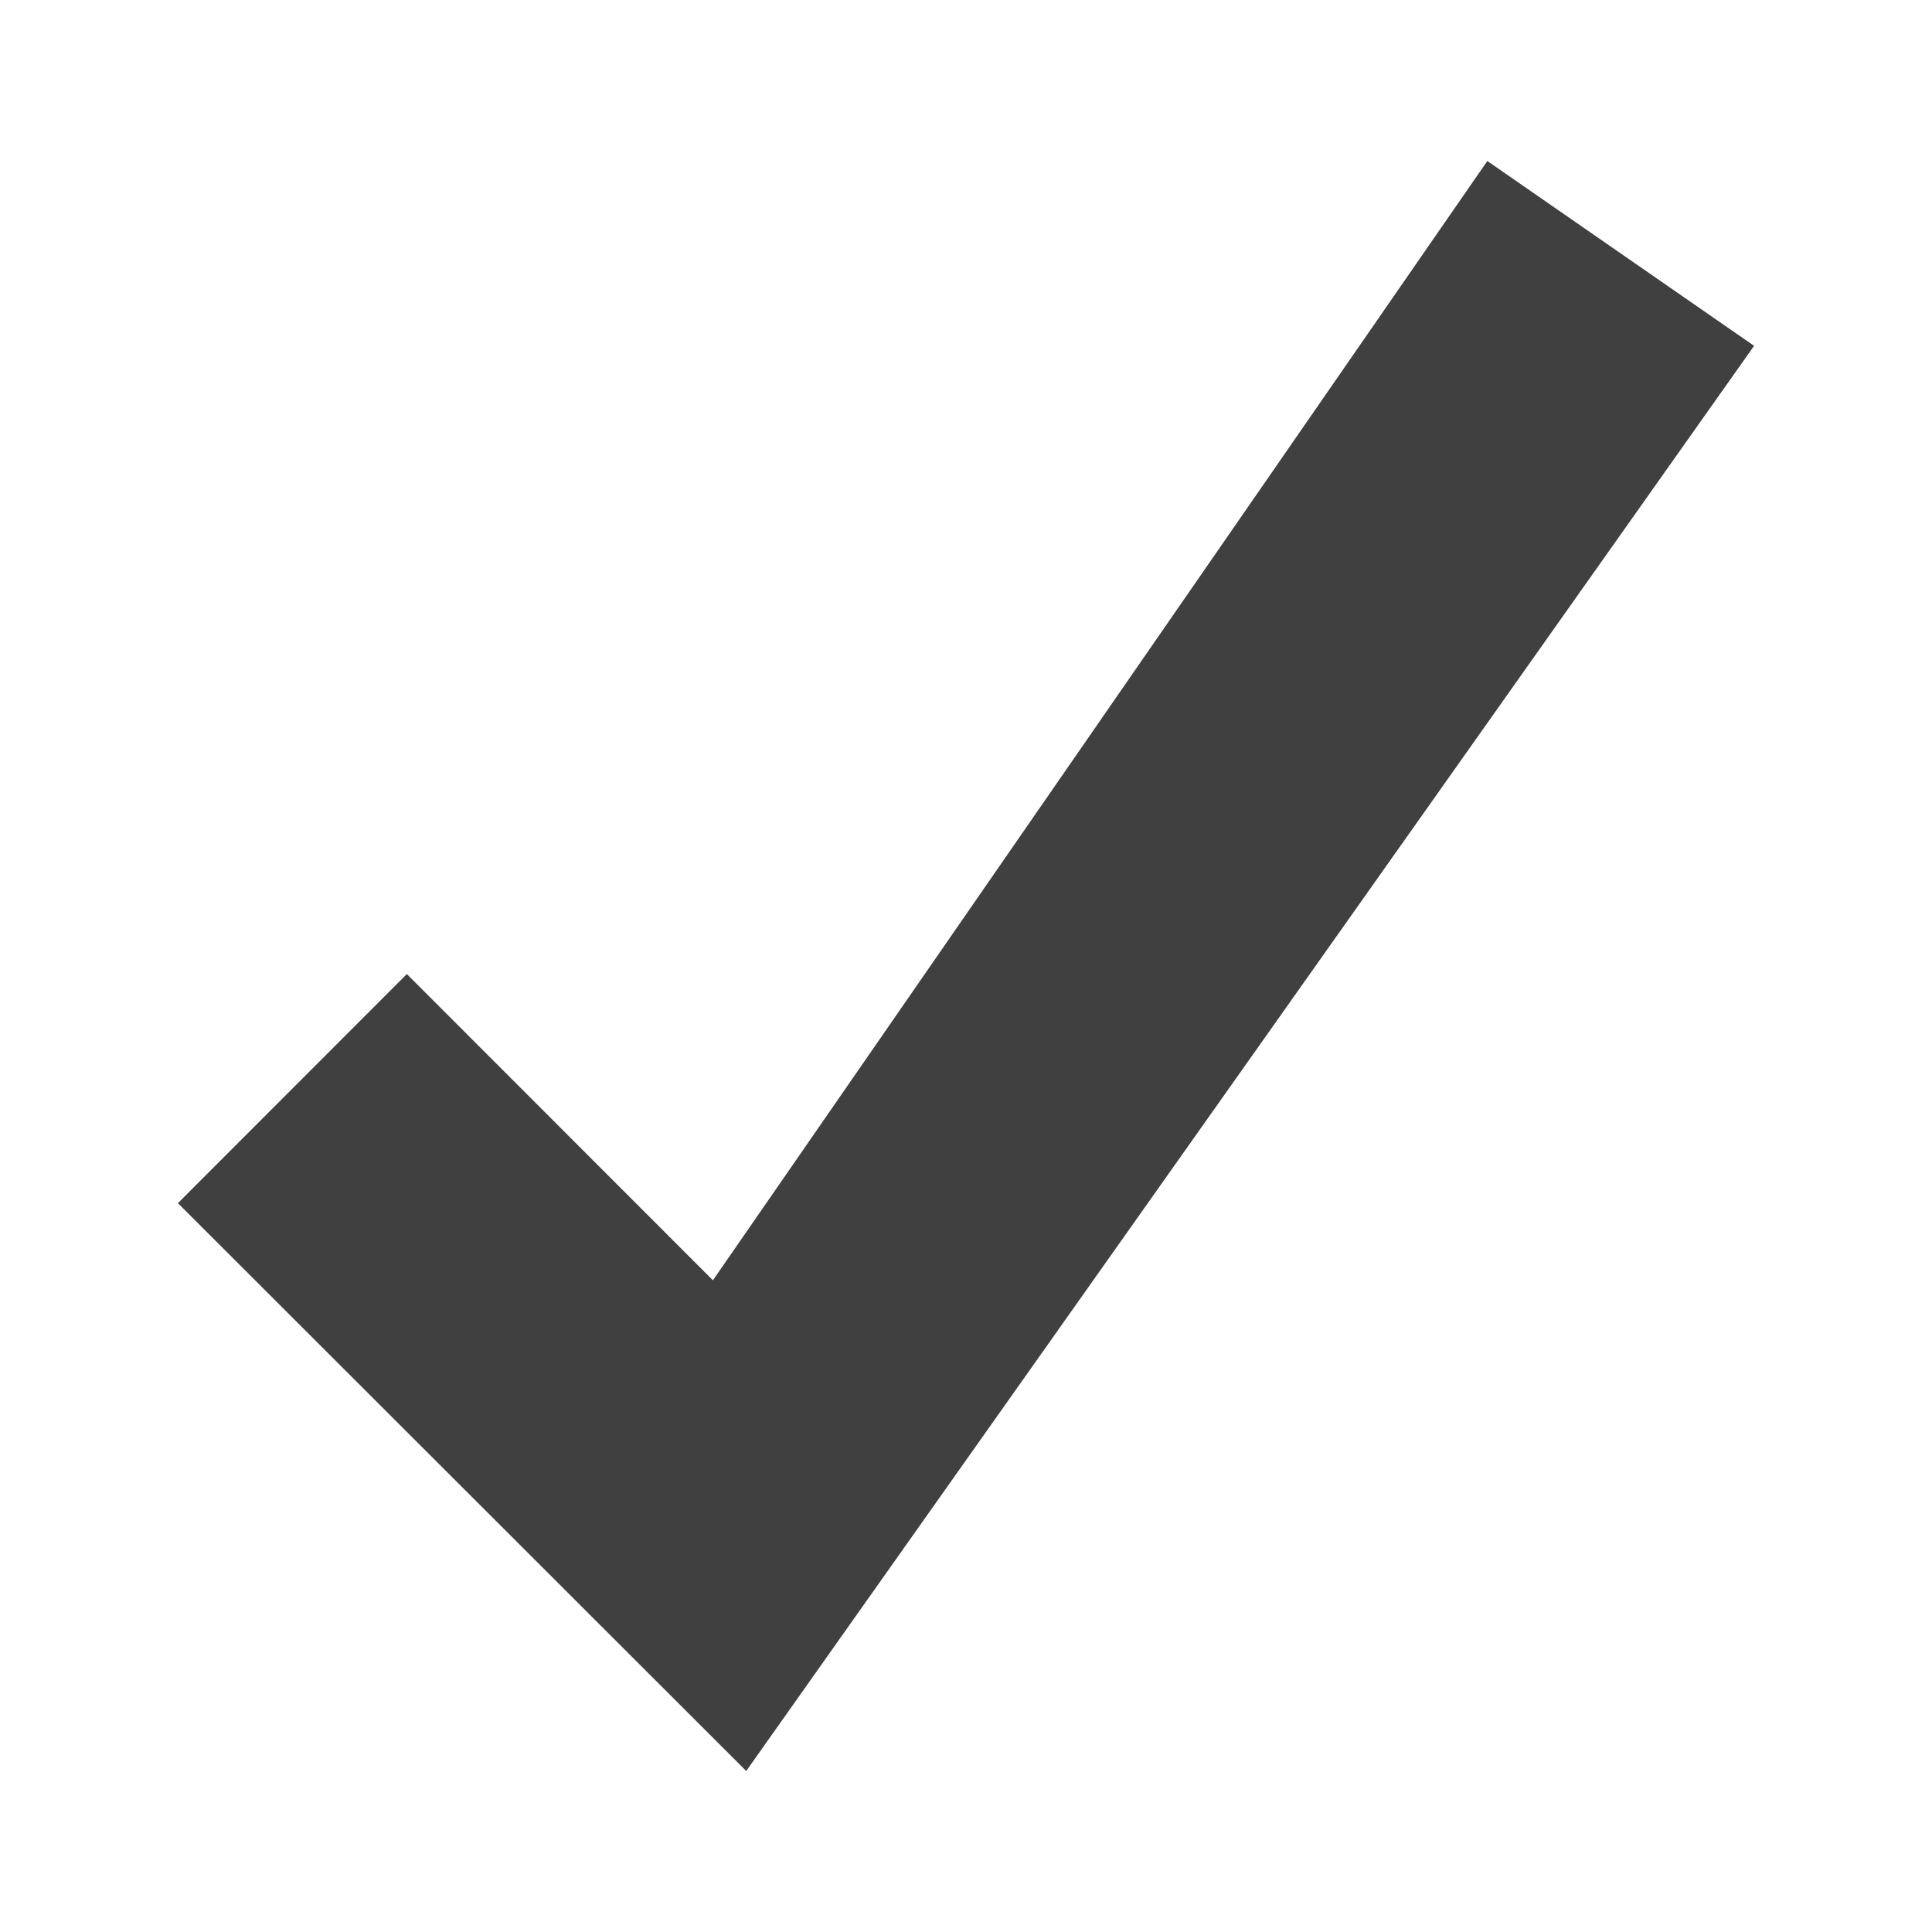
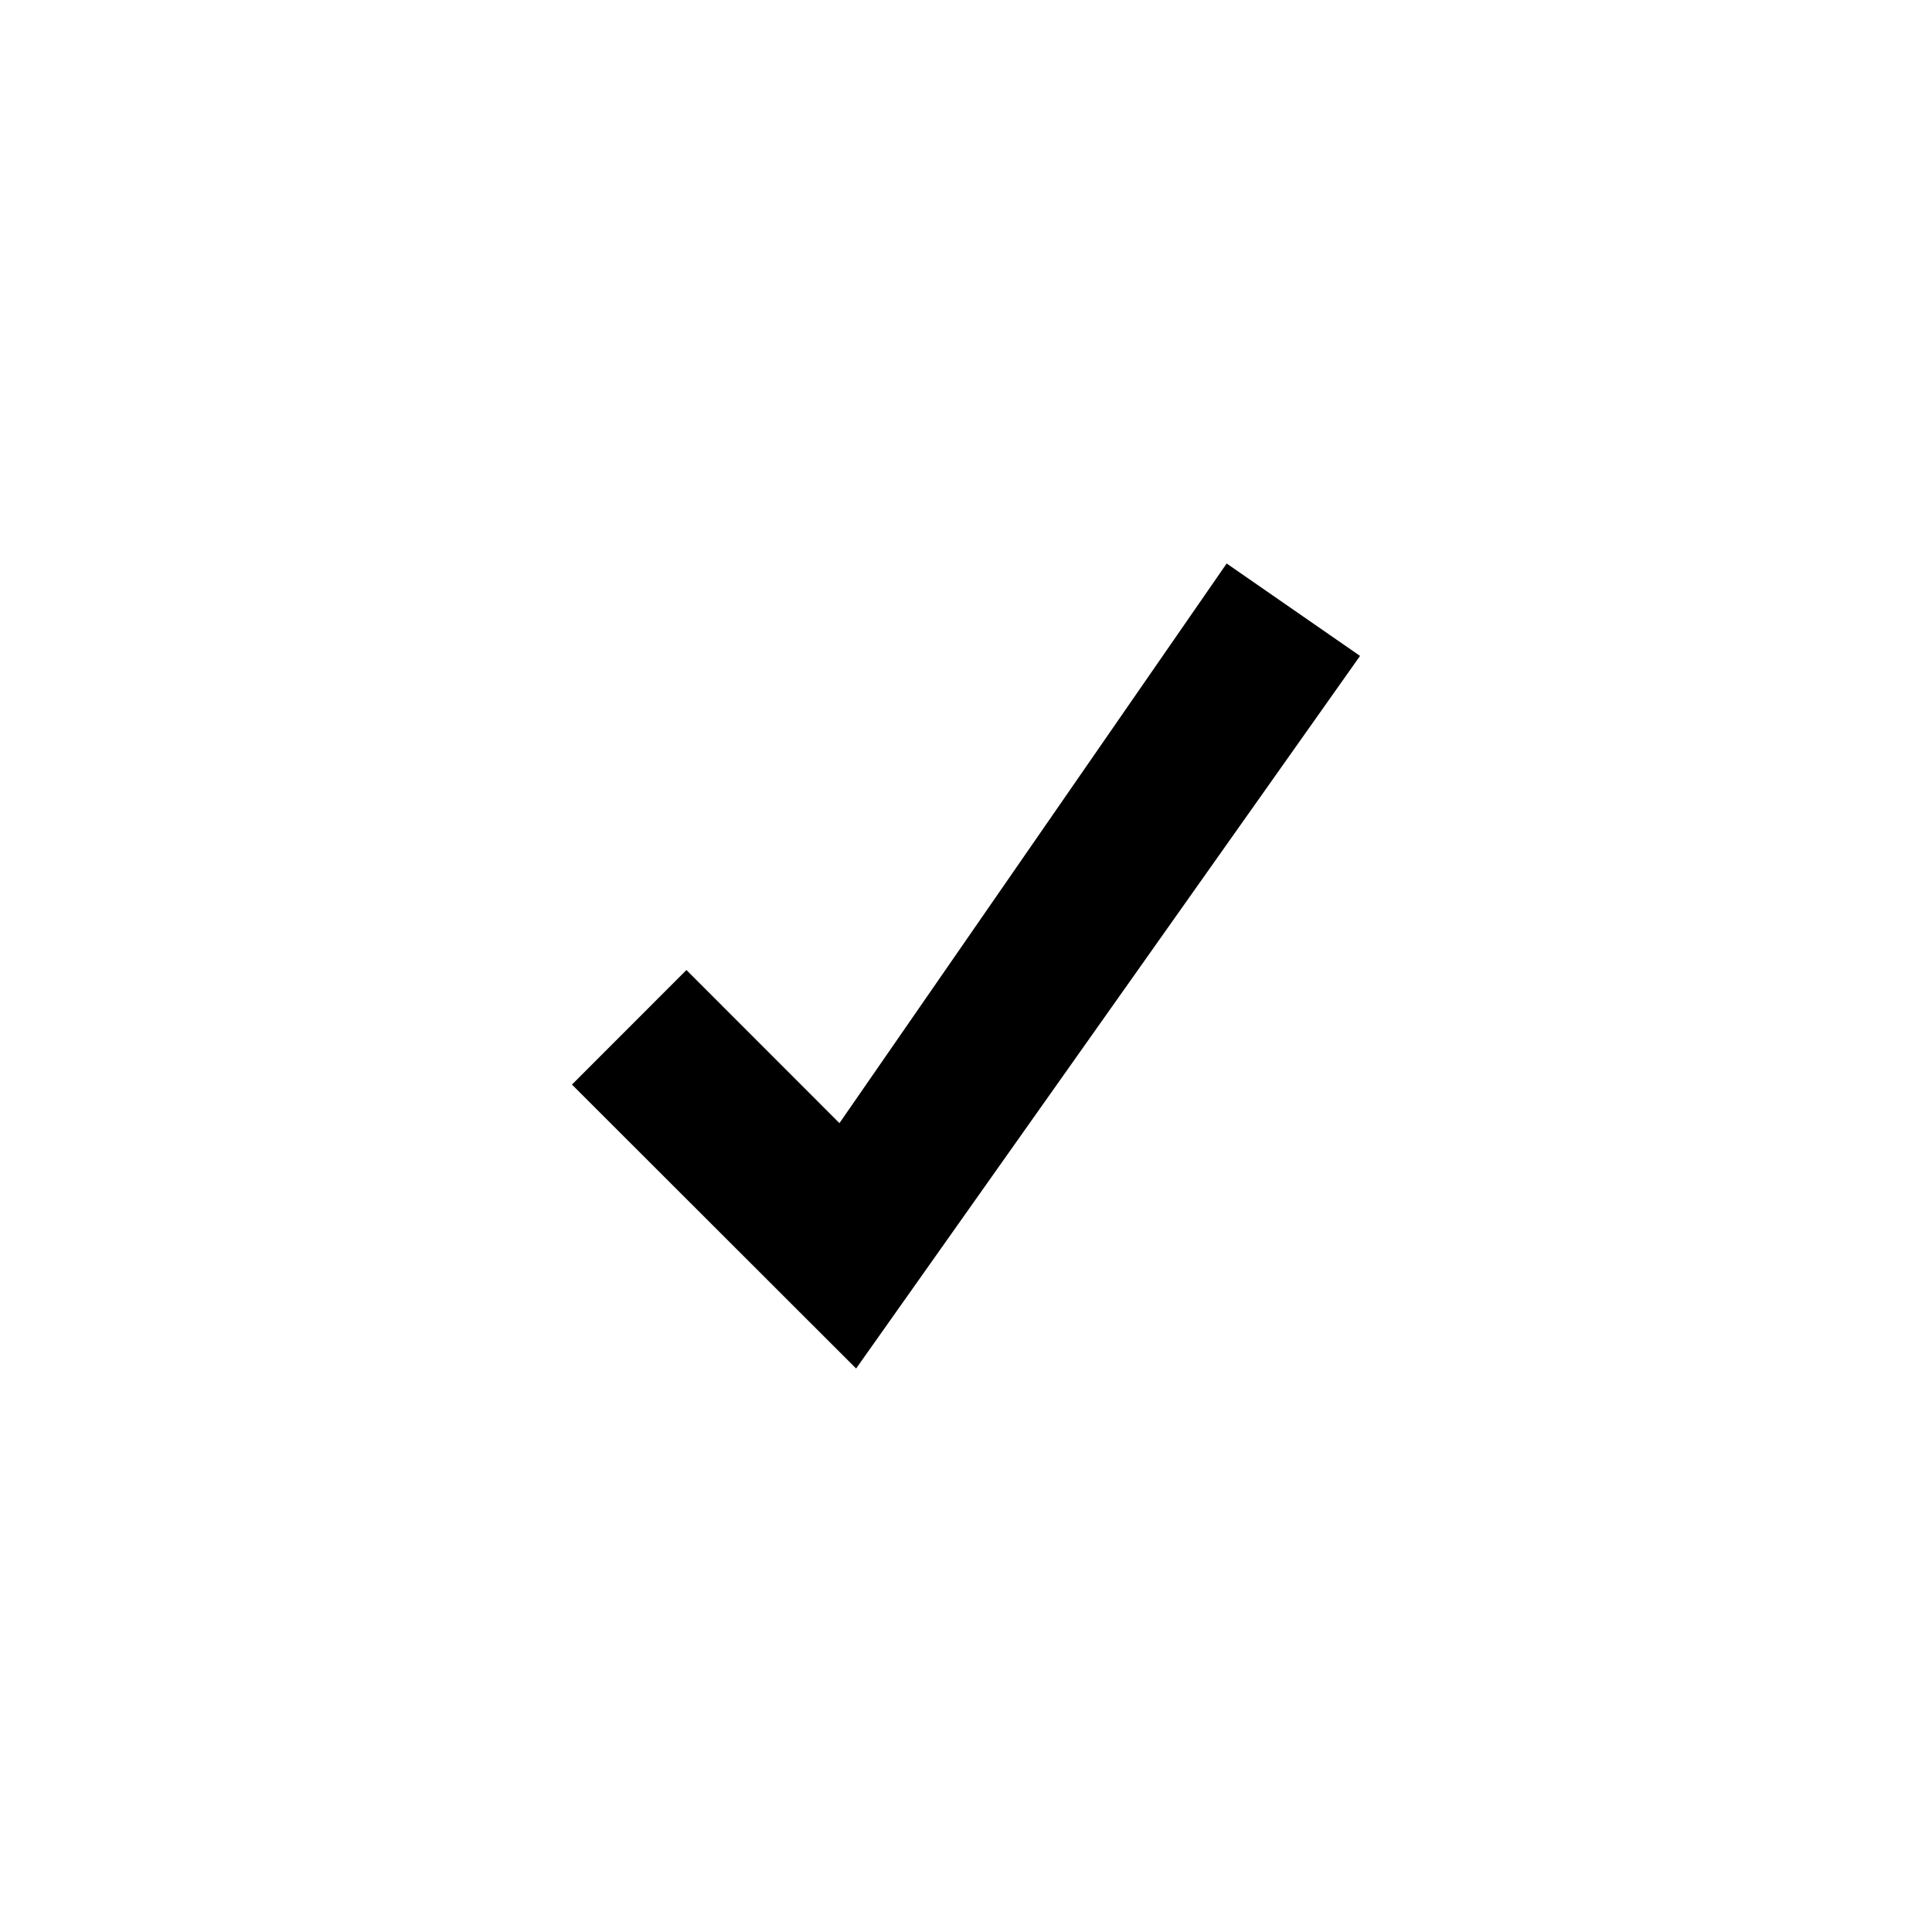
- <svg xmlns="http://www.w3.org/2000/svg" version="1.1" x="0px" y="0px" width="12px" height="12px" viewBox="0 0 12 12" style="enable-background:new 0 0 12 12;" xml:space="preserve">
-   <g id="check" style="opacity:0.75;">
-     <polygon id="check_mark" points="1.105,7.473 2.527,6.05 4.428,7.952 9.238,1 10.895,2.148 4.635,11" />
+ <svg xmlns="http://www.w3.org/2000/svg" version="1.1" x="0px" y="0px" width="24" height="24" viewBox="0, 0, 24, 24">
+   <g id="check">
+     <path d="M7.105,13.473 L8.527,12.05 L10.428,13.952 L15.238,7 L16.895,8.148 L10.635,17 z" fill="#000000" />
  </g>
+   <defs />
</svg>
